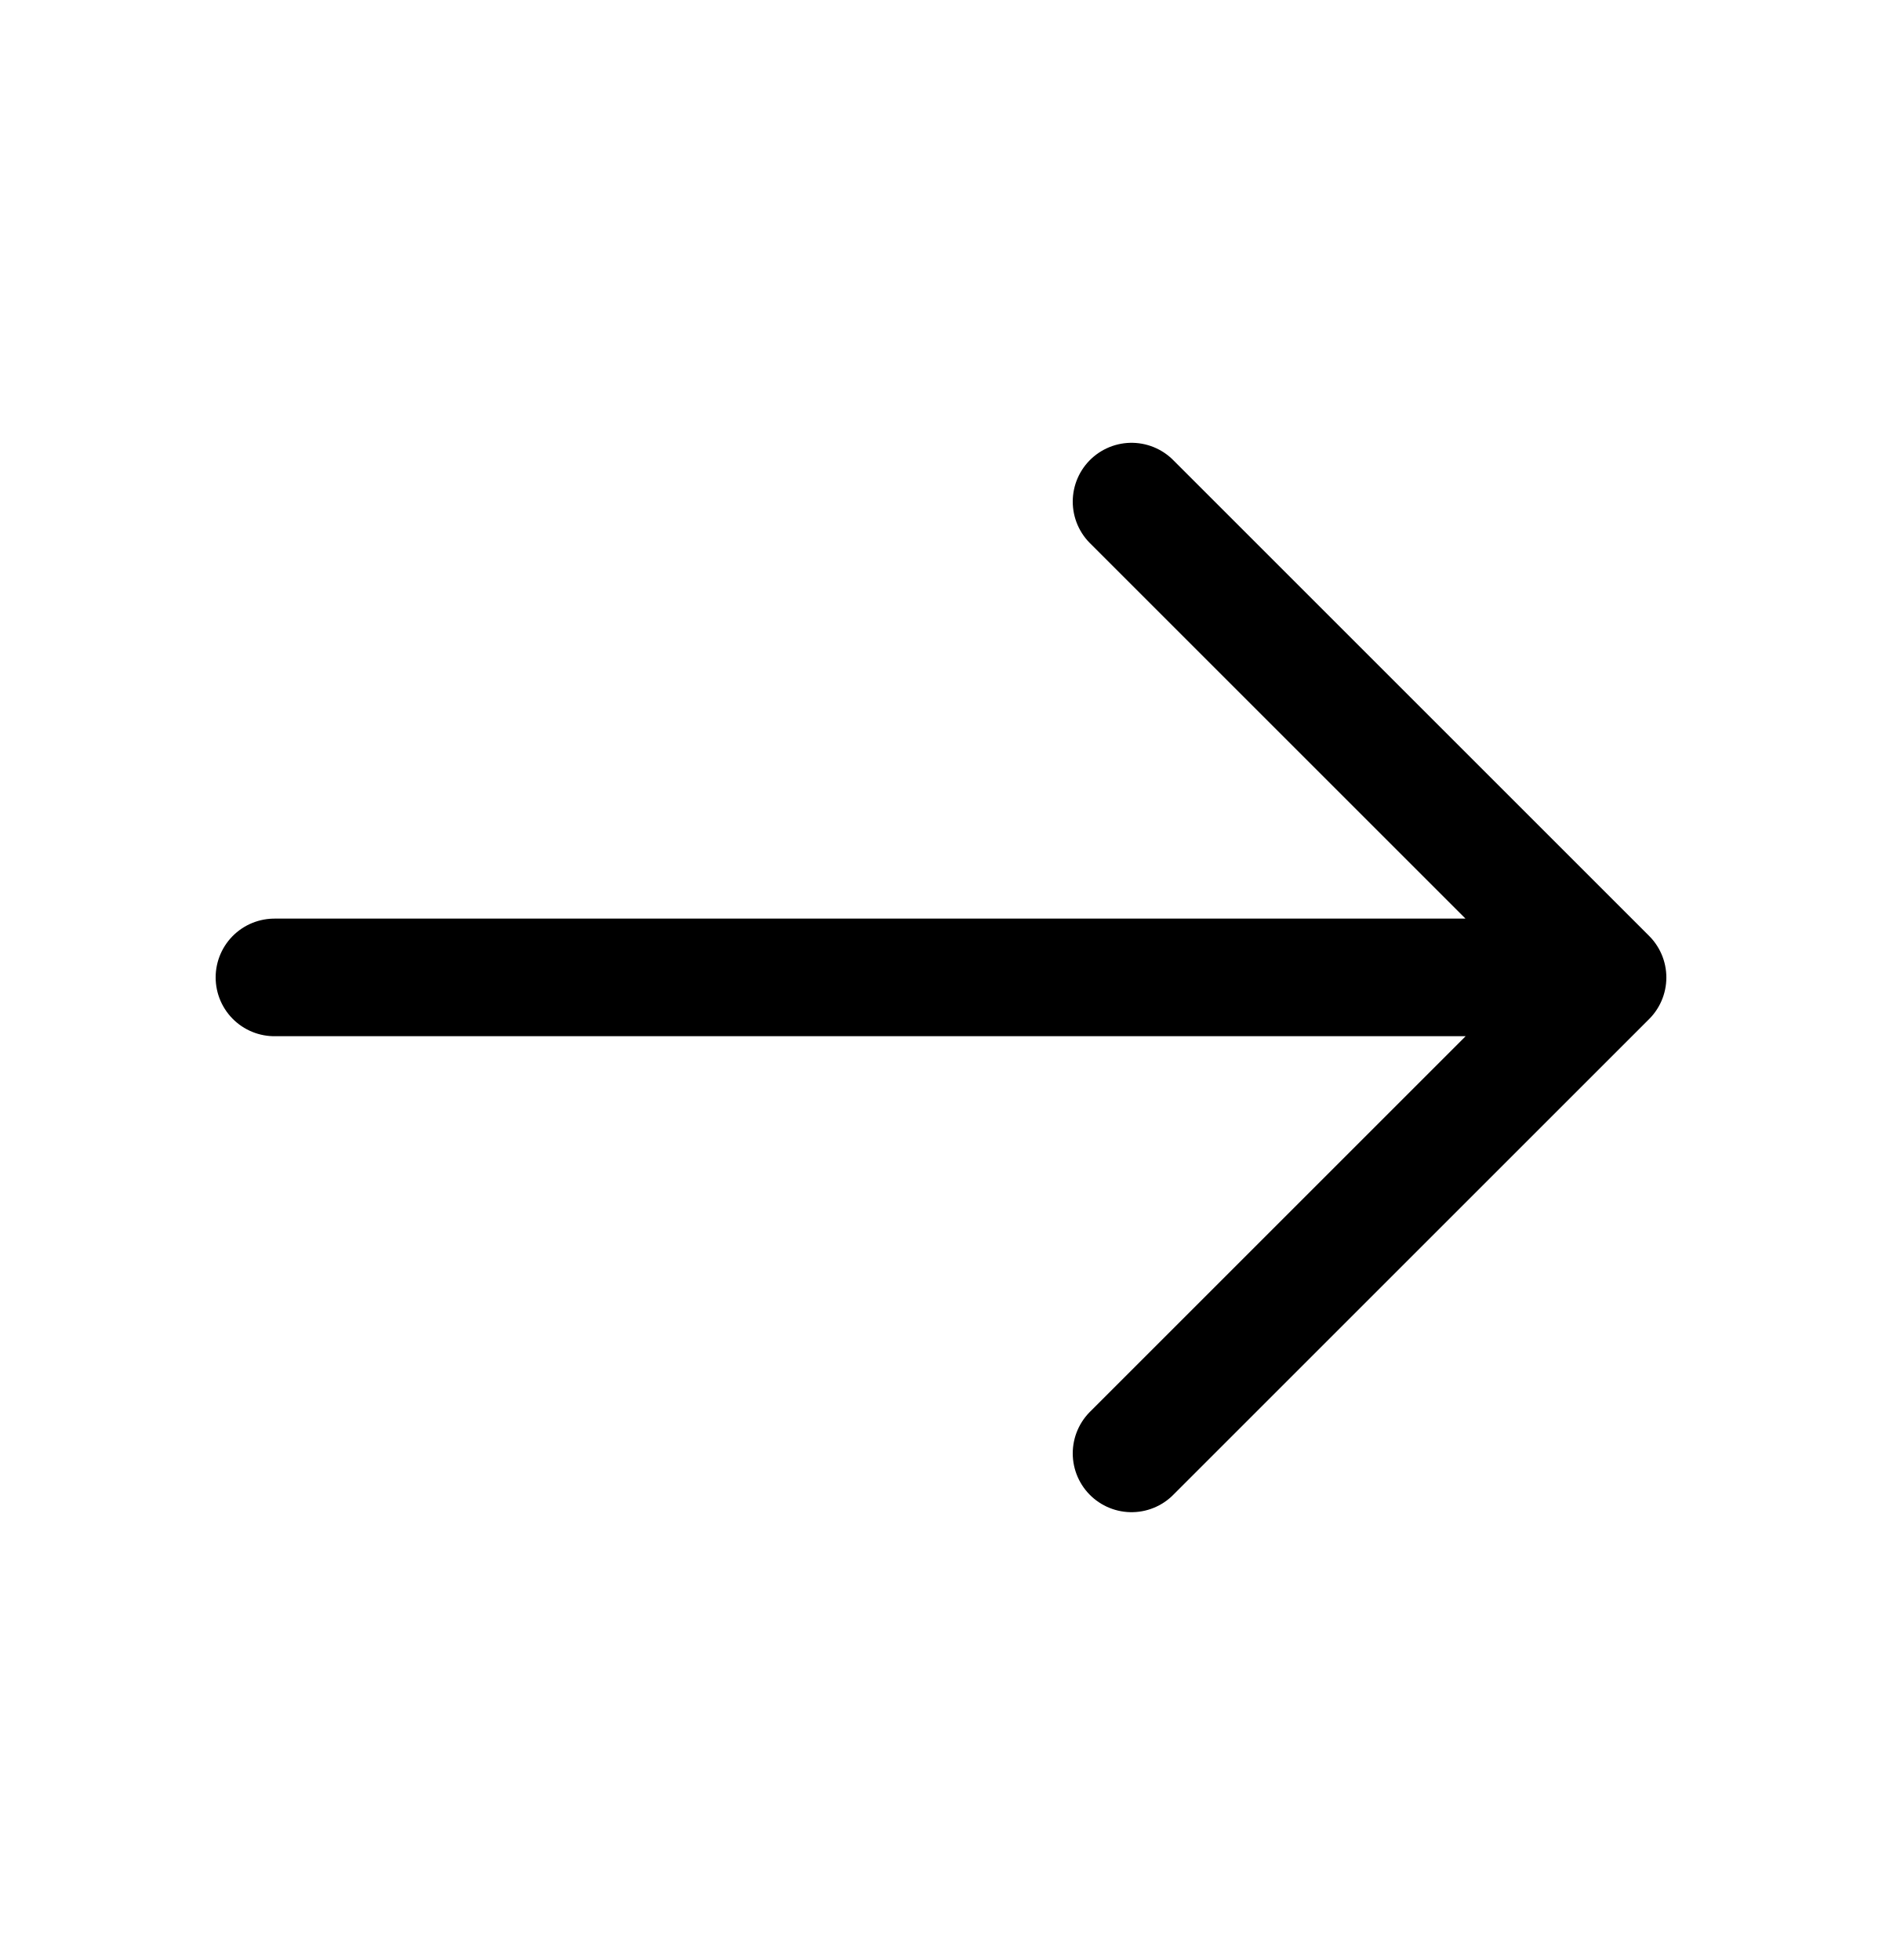
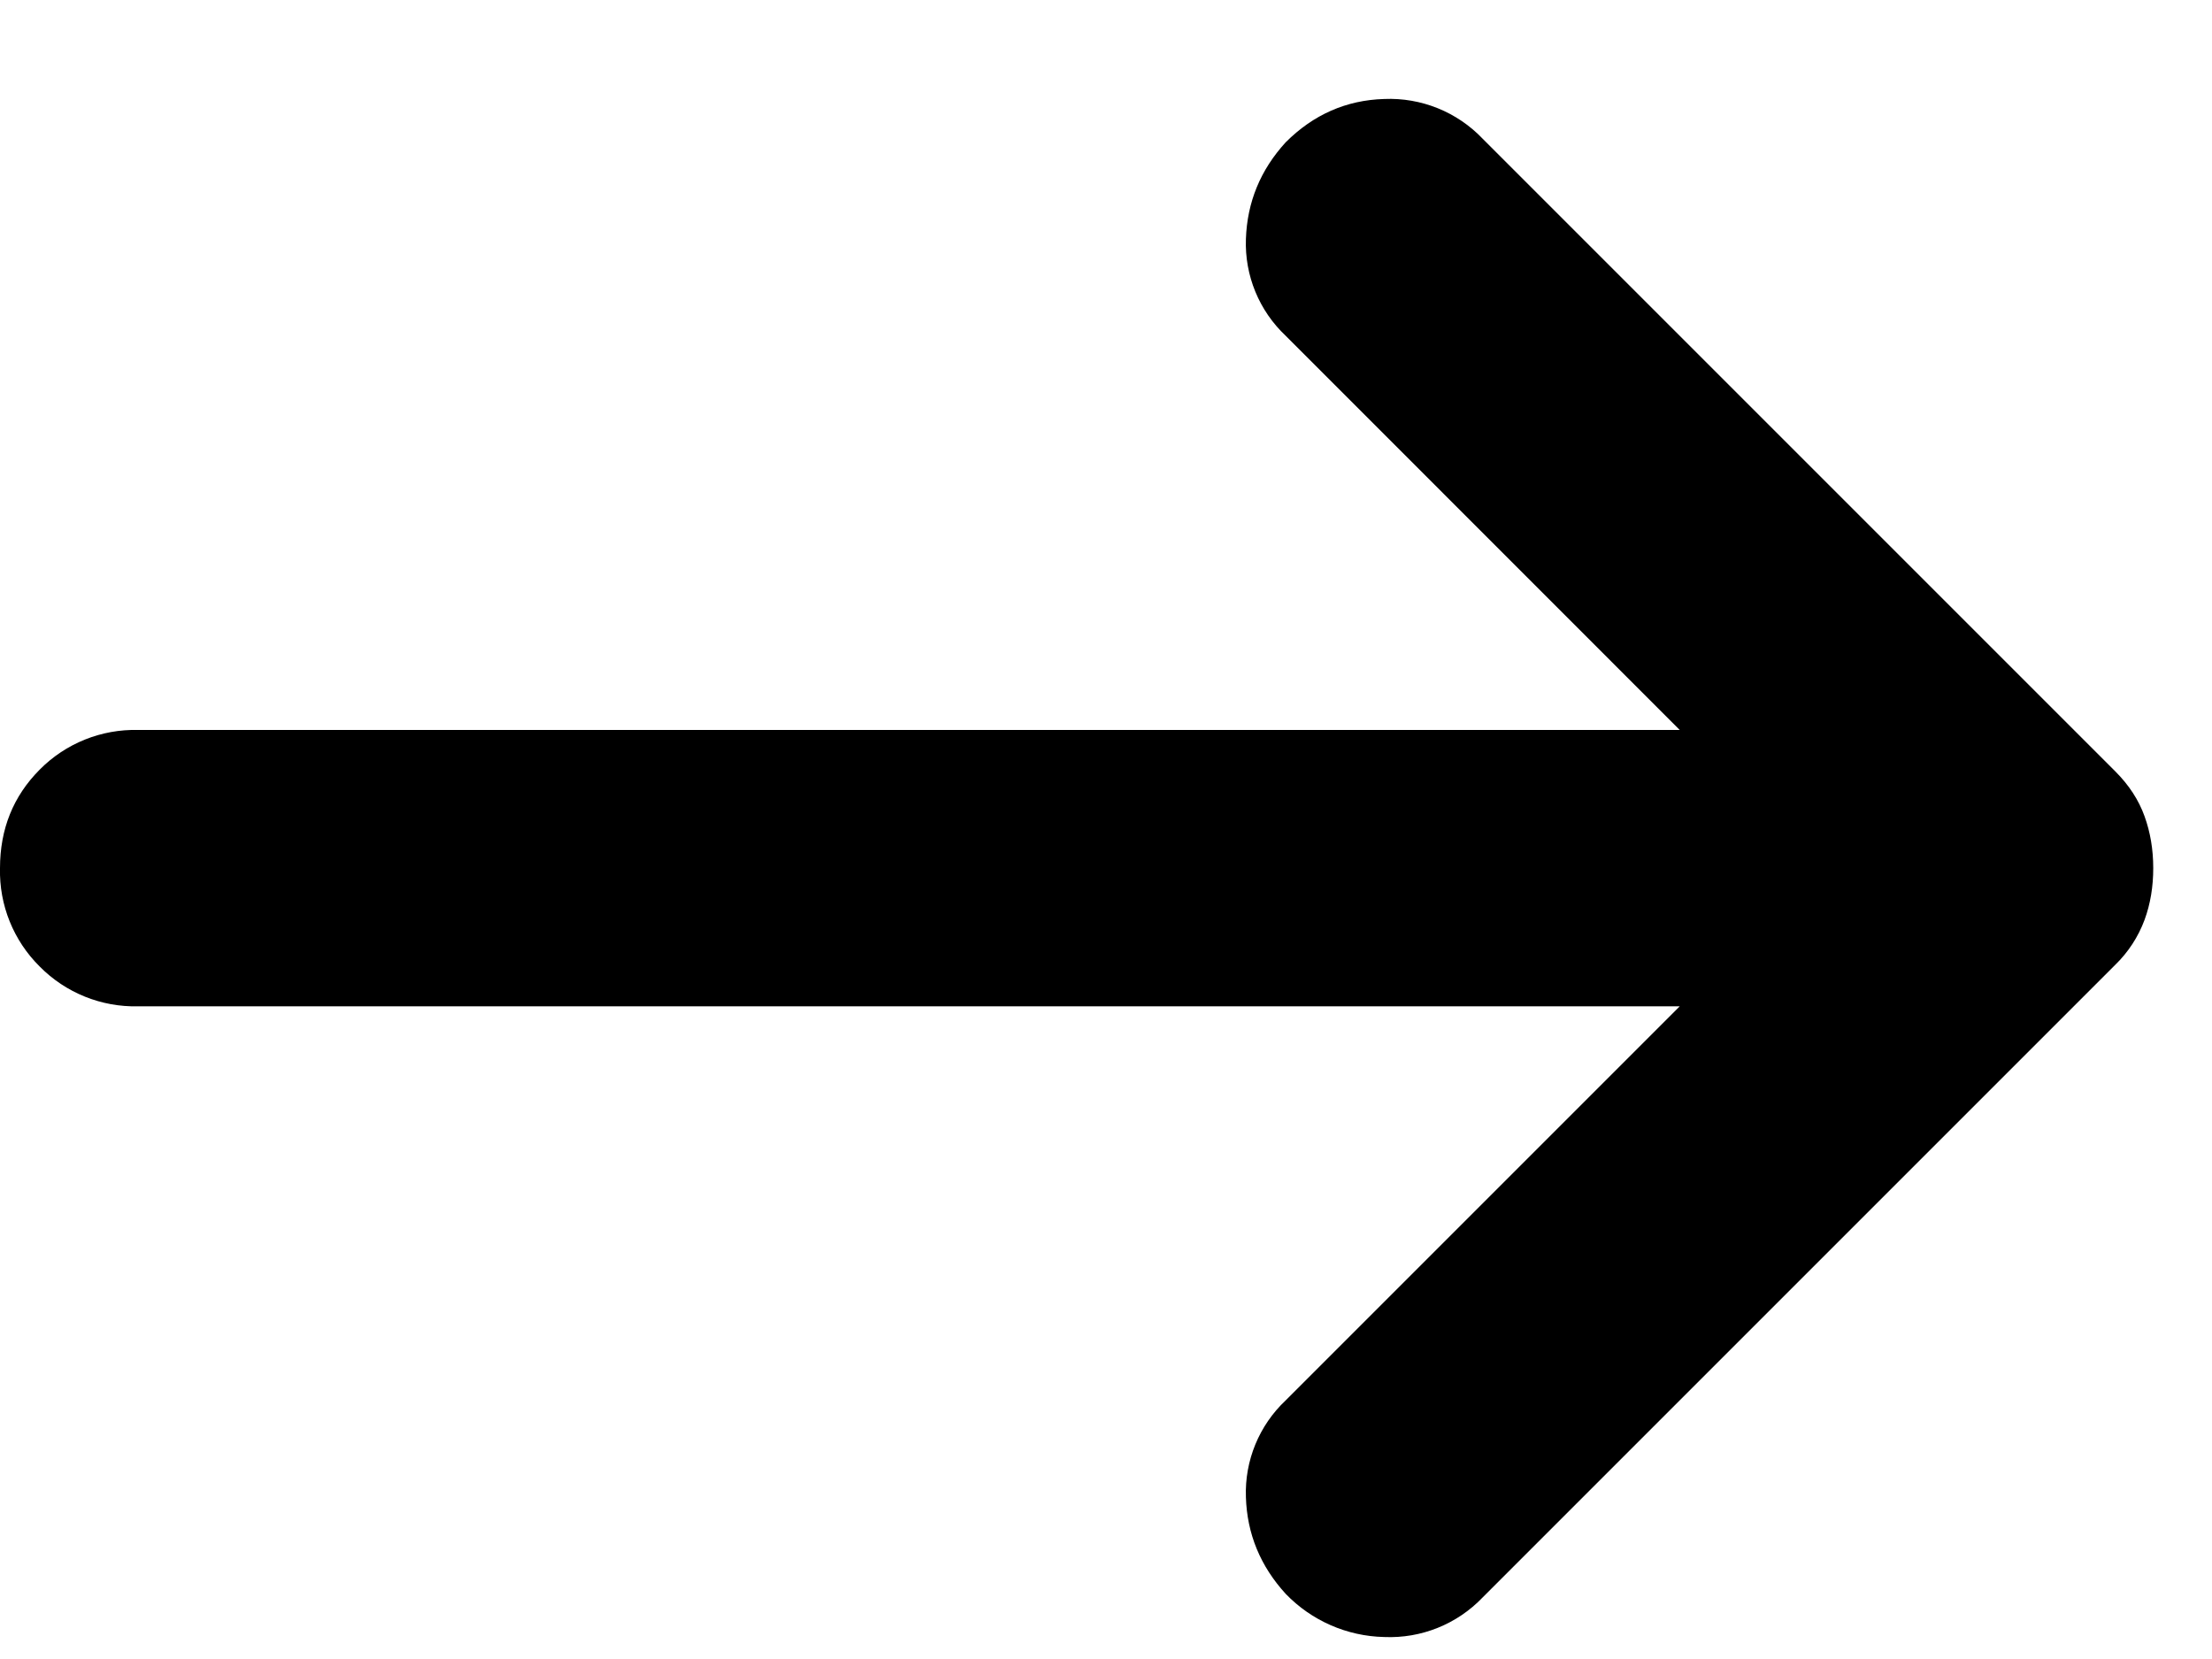
- <svg xmlns="http://www.w3.org/2000/svg" width="24" height="25" fill="none" viewBox="0 0 24 25">
-   <path d="M14.43 6.398l6.07 6.07-6.07 6.07M3.5 12.467h16.83" stroke="currentColor" stroke-width="1.5" stroke-miterlimit="10" stroke-linecap="round" stroke-linejoin="round" />
+ <svg xmlns="http://www.w3.org/2000/svg" width="16" height="12" fill="none" viewBox="0 0 16 12">
+   <path d="M12.15 7.279H1a.968.968 0 01-.713-.288A.968.968 0 010 6.28c0-.284.096-.521.287-.713A.968.968 0 011 5.28h11.15L9.3 2.429a.916.916 0 01-.288-.7c.009-.267.105-.5.288-.7.2-.2.438-.305.712-.313a.93.93 0 01.713.288L15.3 5.579c.1.1.17.208.212.325.042.116.063.241.063.375 0 .133-.02.258-.063.375a.878.878 0 01-.212.325l-4.575 4.575a.93.93 0 01-.713.287 1.02 1.02 0 01-.712-.312c-.183-.2-.28-.434-.288-.7a.916.916 0 01.288-.7l2.85-2.85z" fill="currentColor" />
</svg>
